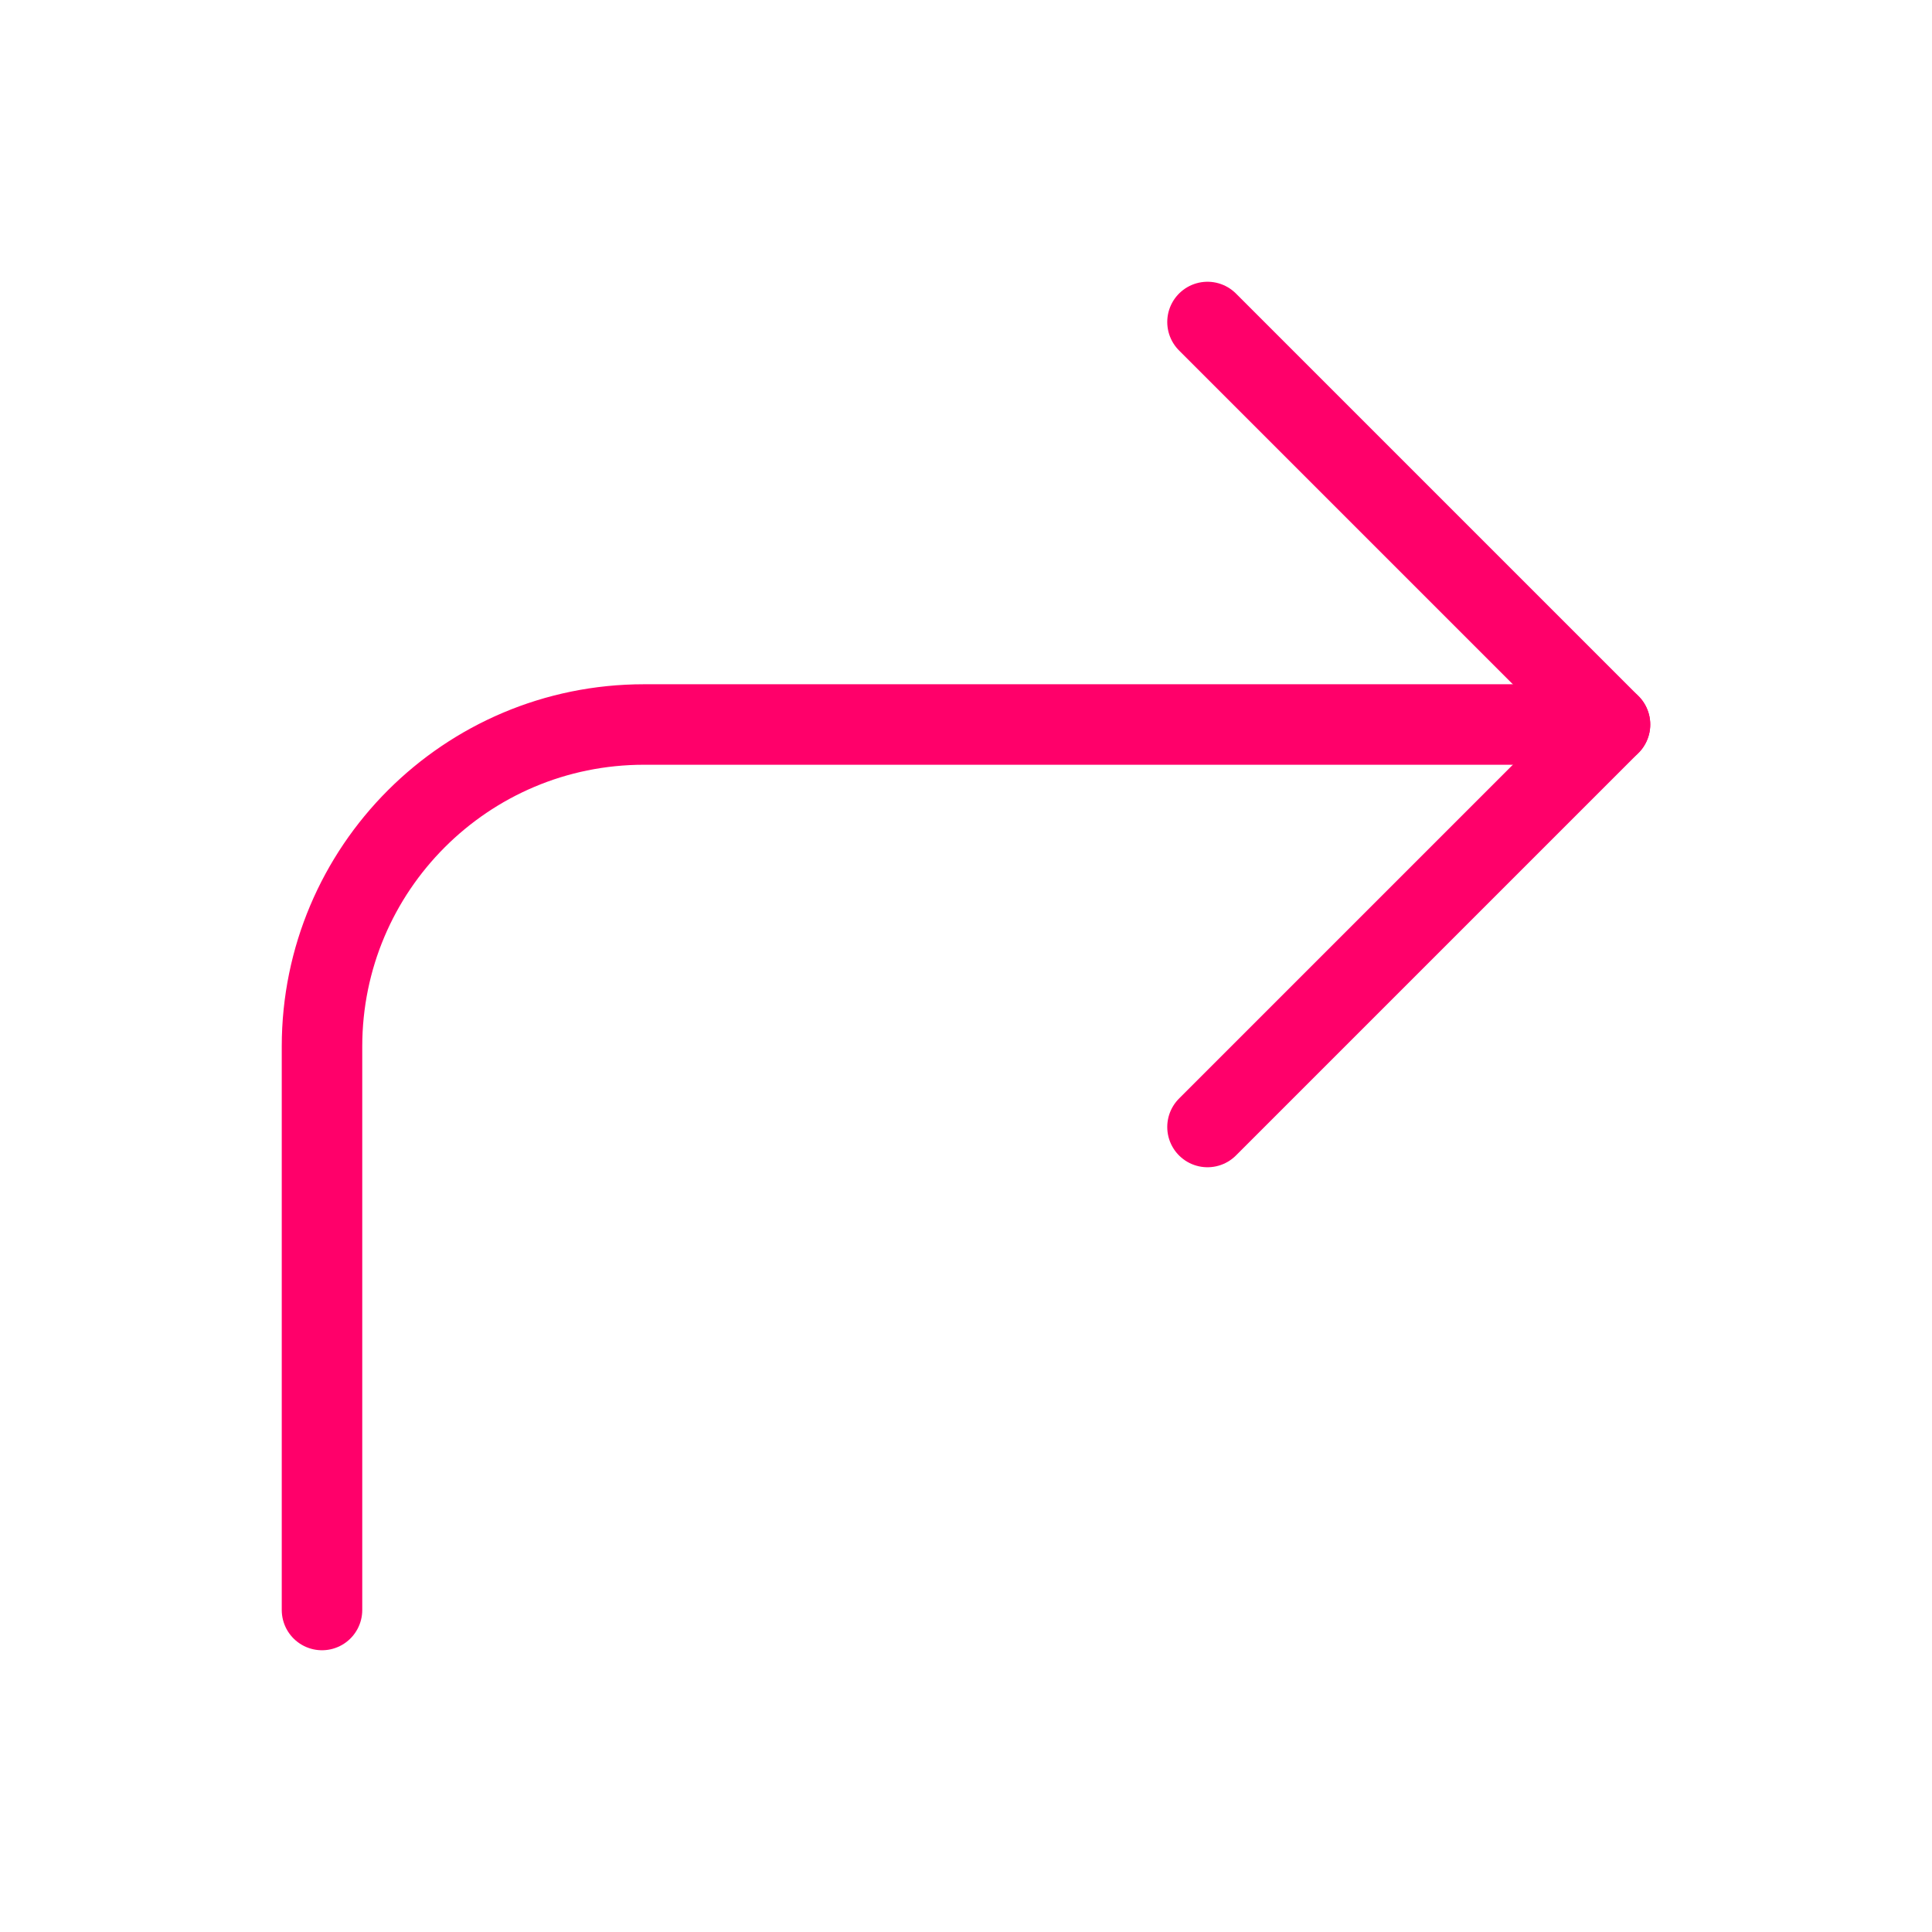
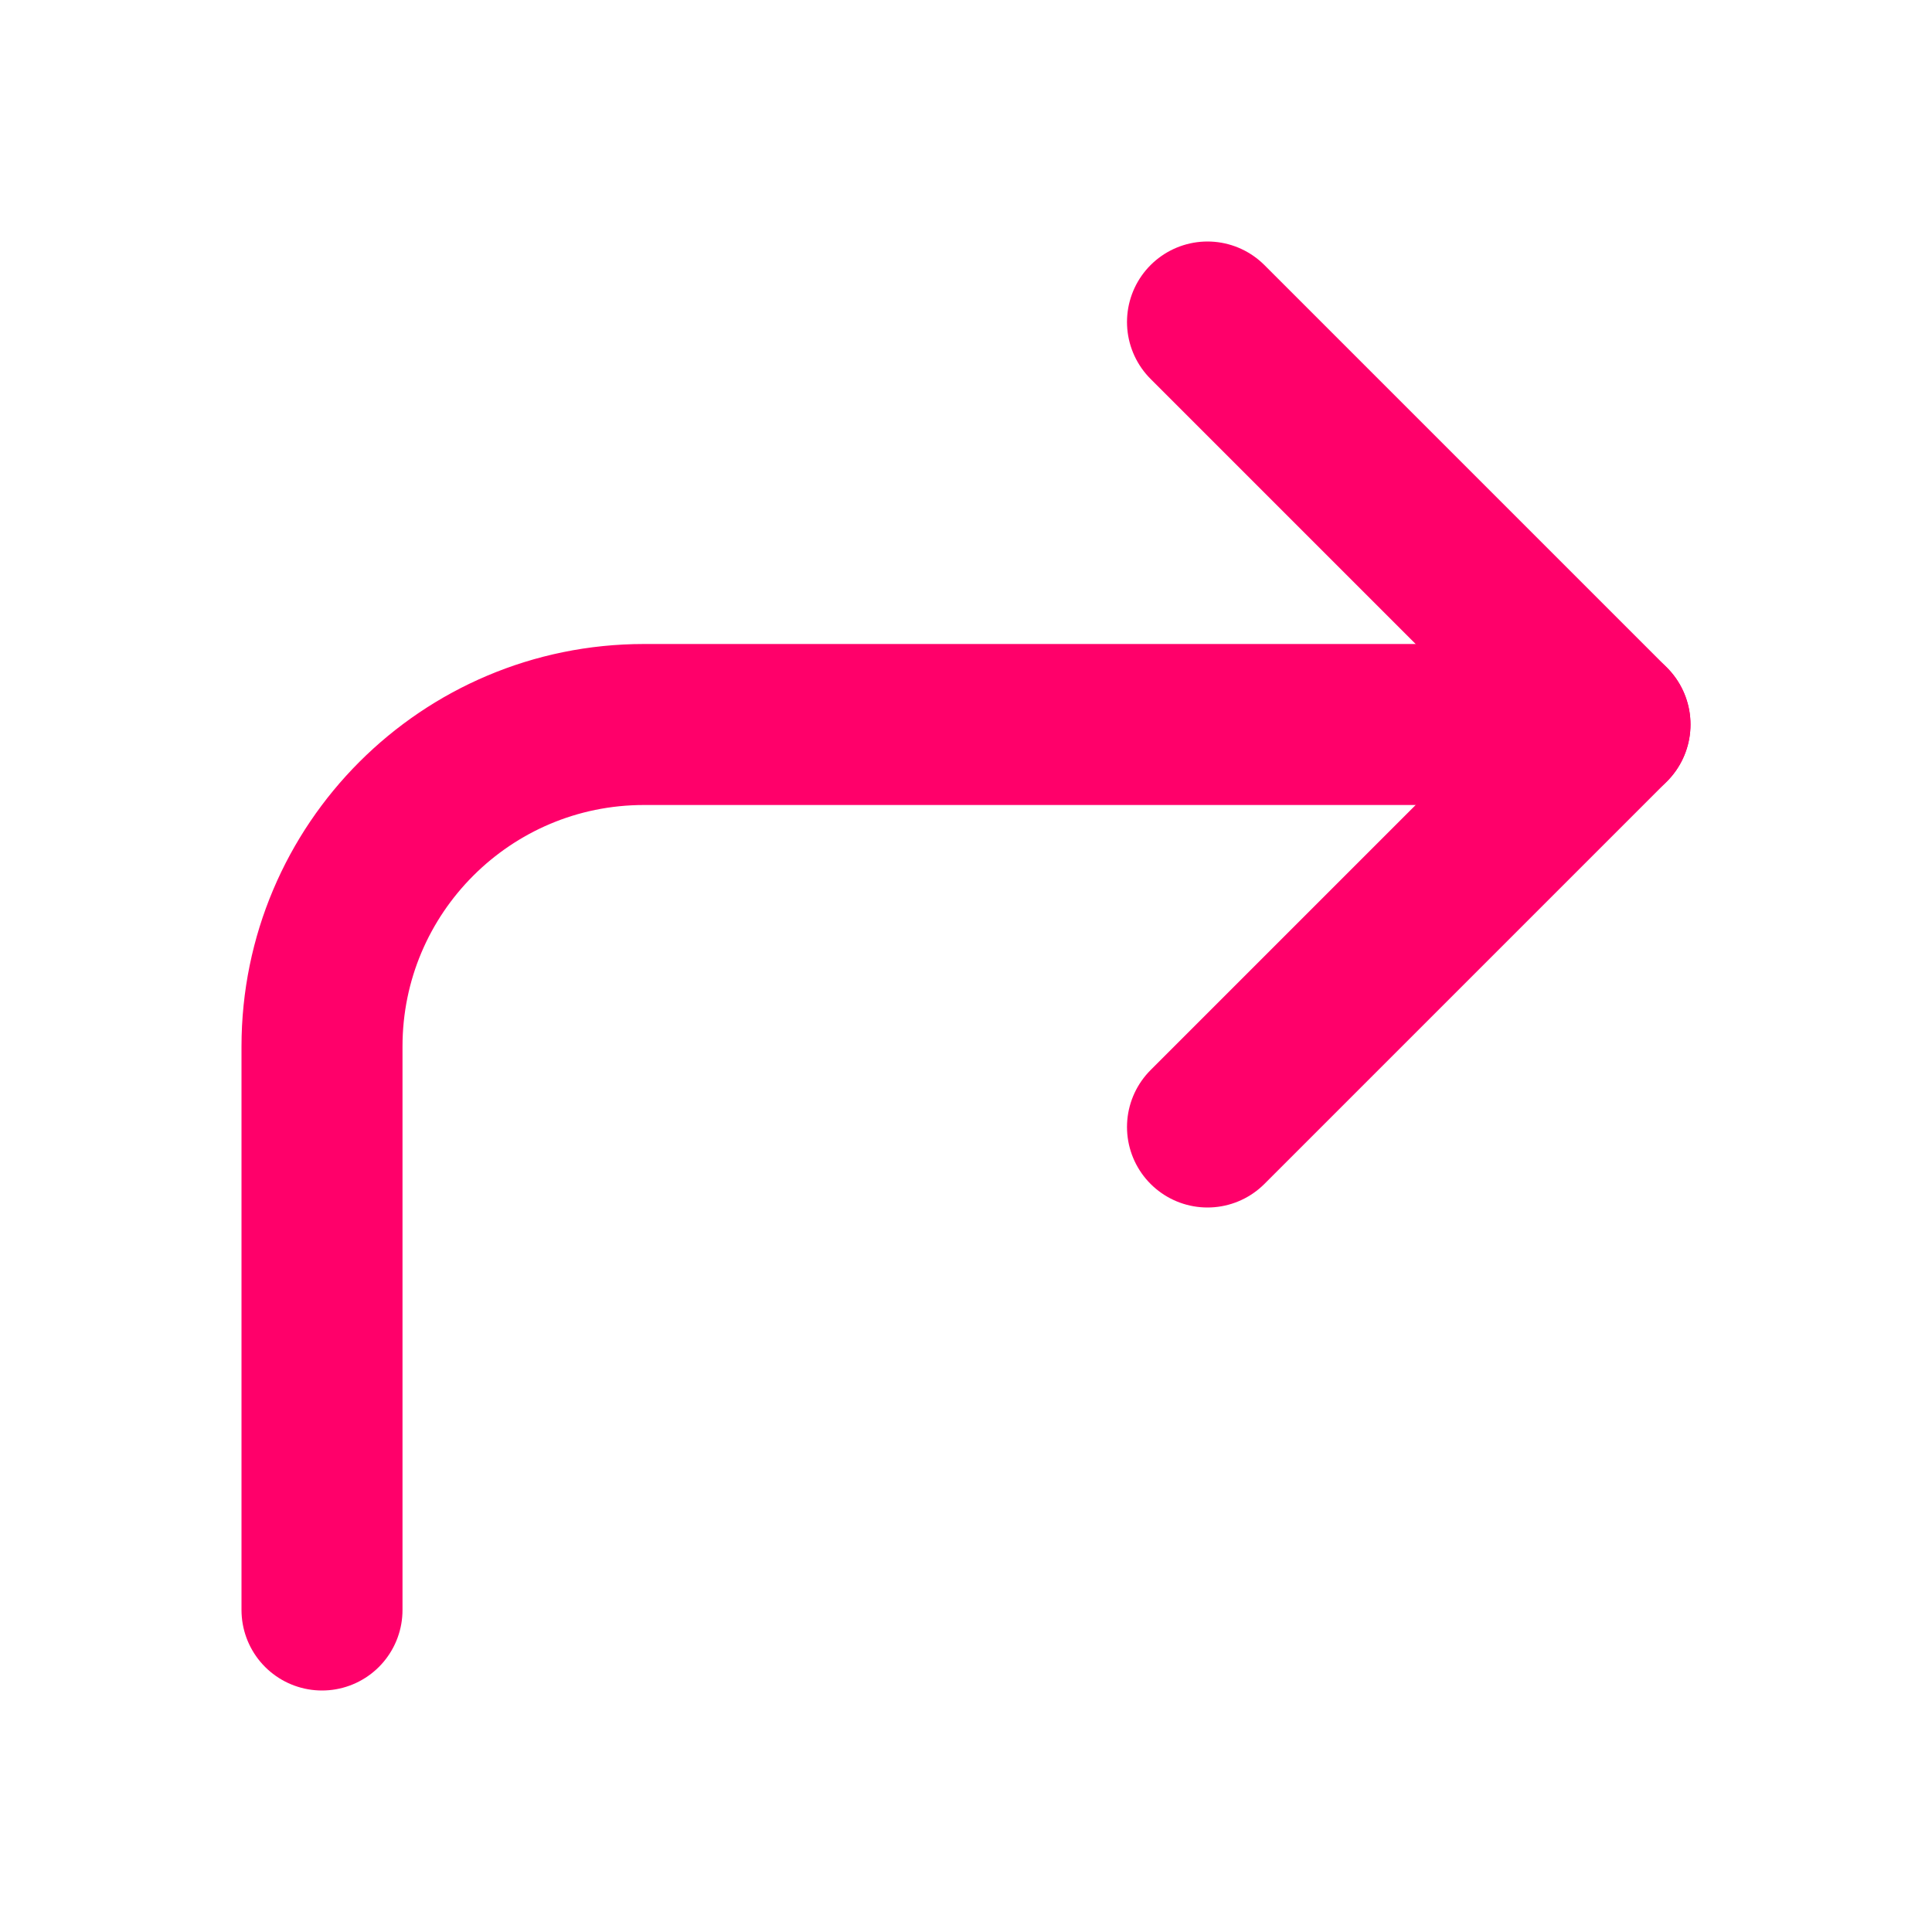
- <svg xmlns="http://www.w3.org/2000/svg" width="24" height="24" viewBox="0 0 24 24" fill="none" stroke="#ff006a" stroke-width="1" stroke-linecap="round" stroke-linejoin="round" class="feather feather-corner-up-right">
+ <svg xmlns="http://www.w3.org/2000/svg" width="24" height="24" viewBox="0 0 24 24" fill="none" stroke="#ff006a" stroke-width="2" stroke-linecap="round" stroke-linejoin="round" class="feather feather-corner-up-right">
  <polyline points="15 14 20 9 15 4" />
  <path d="M4 20v-7a4 4 0 0 1 4-4h12" />
</svg>
